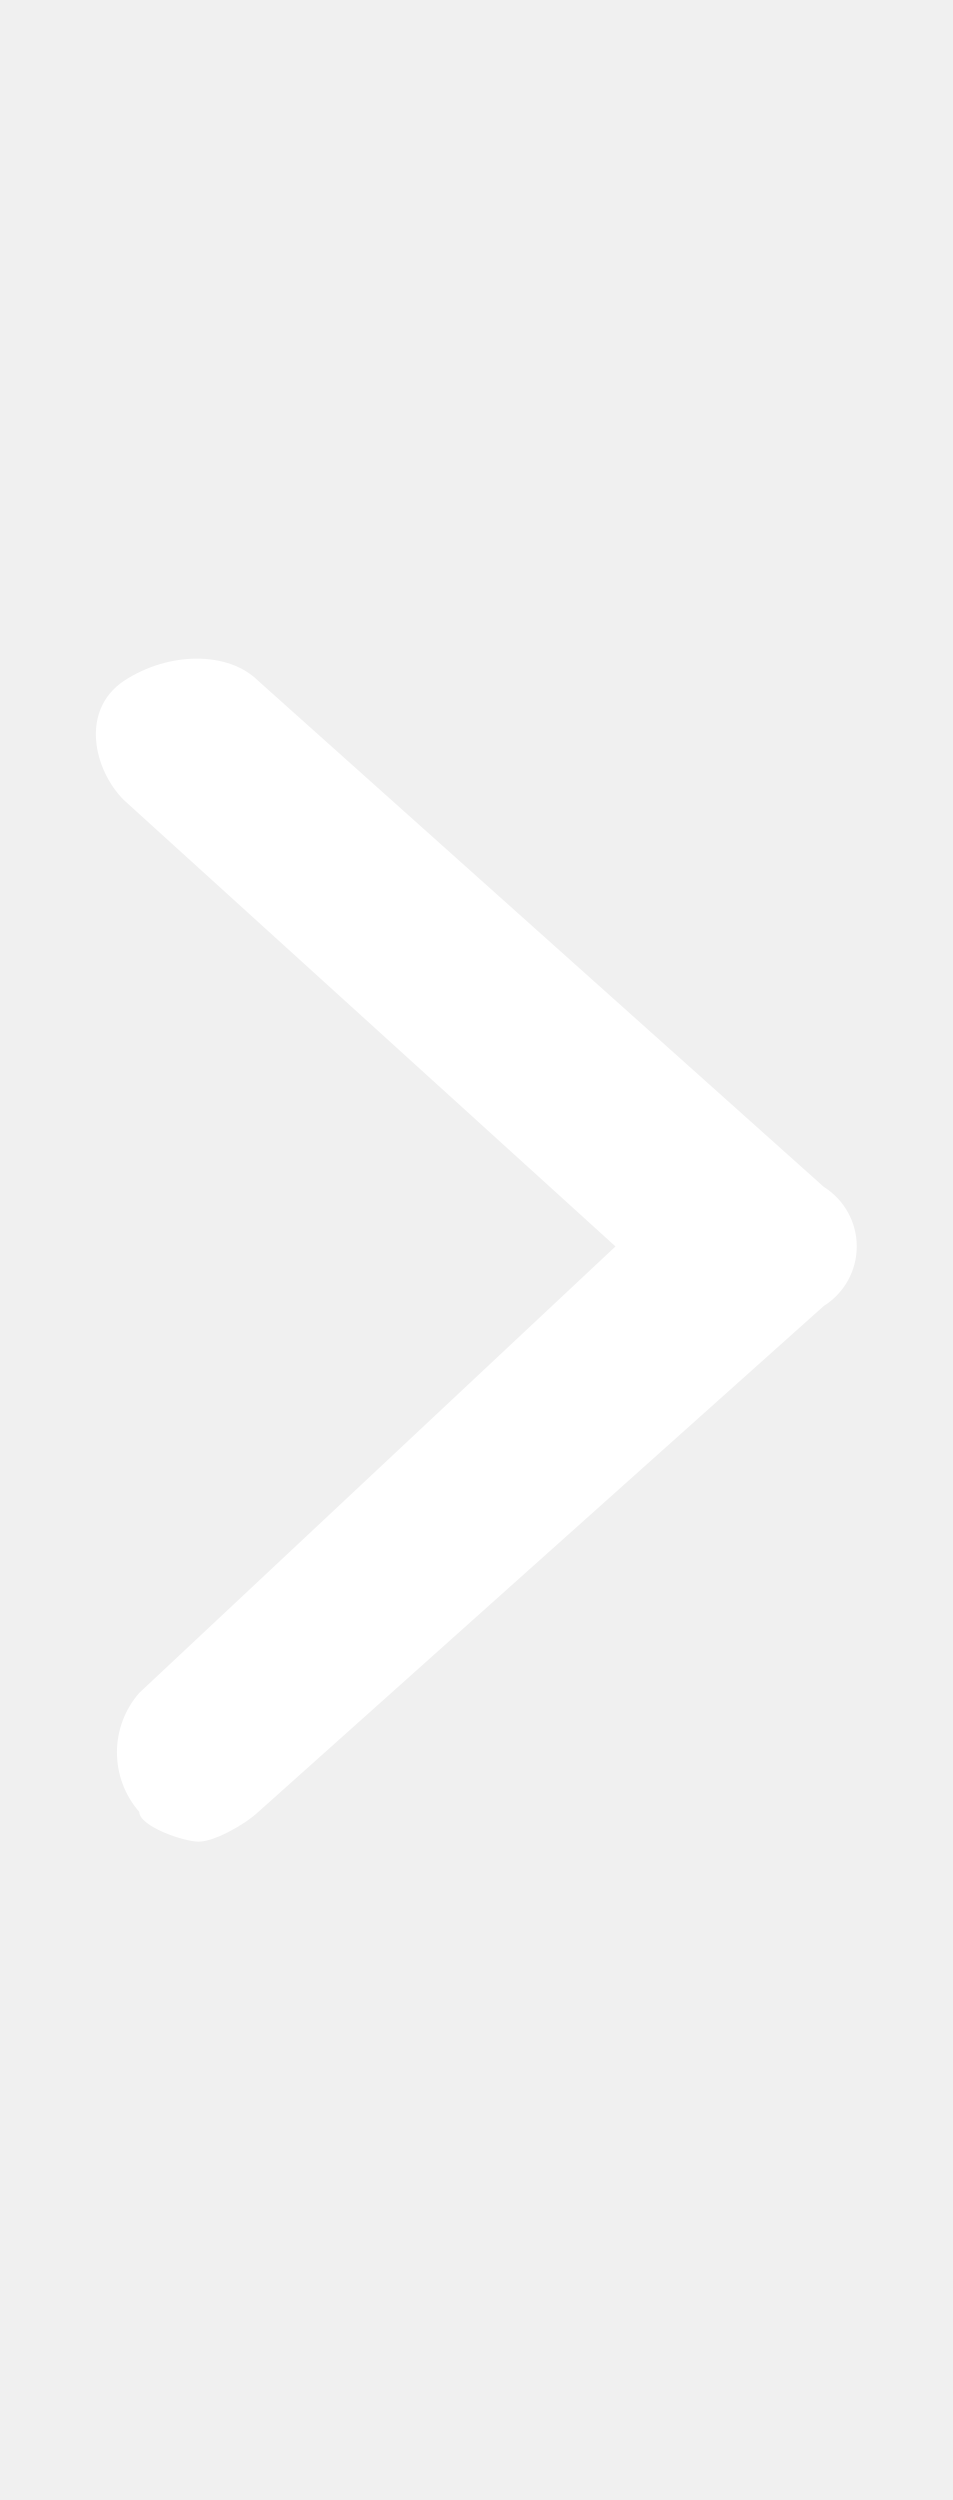
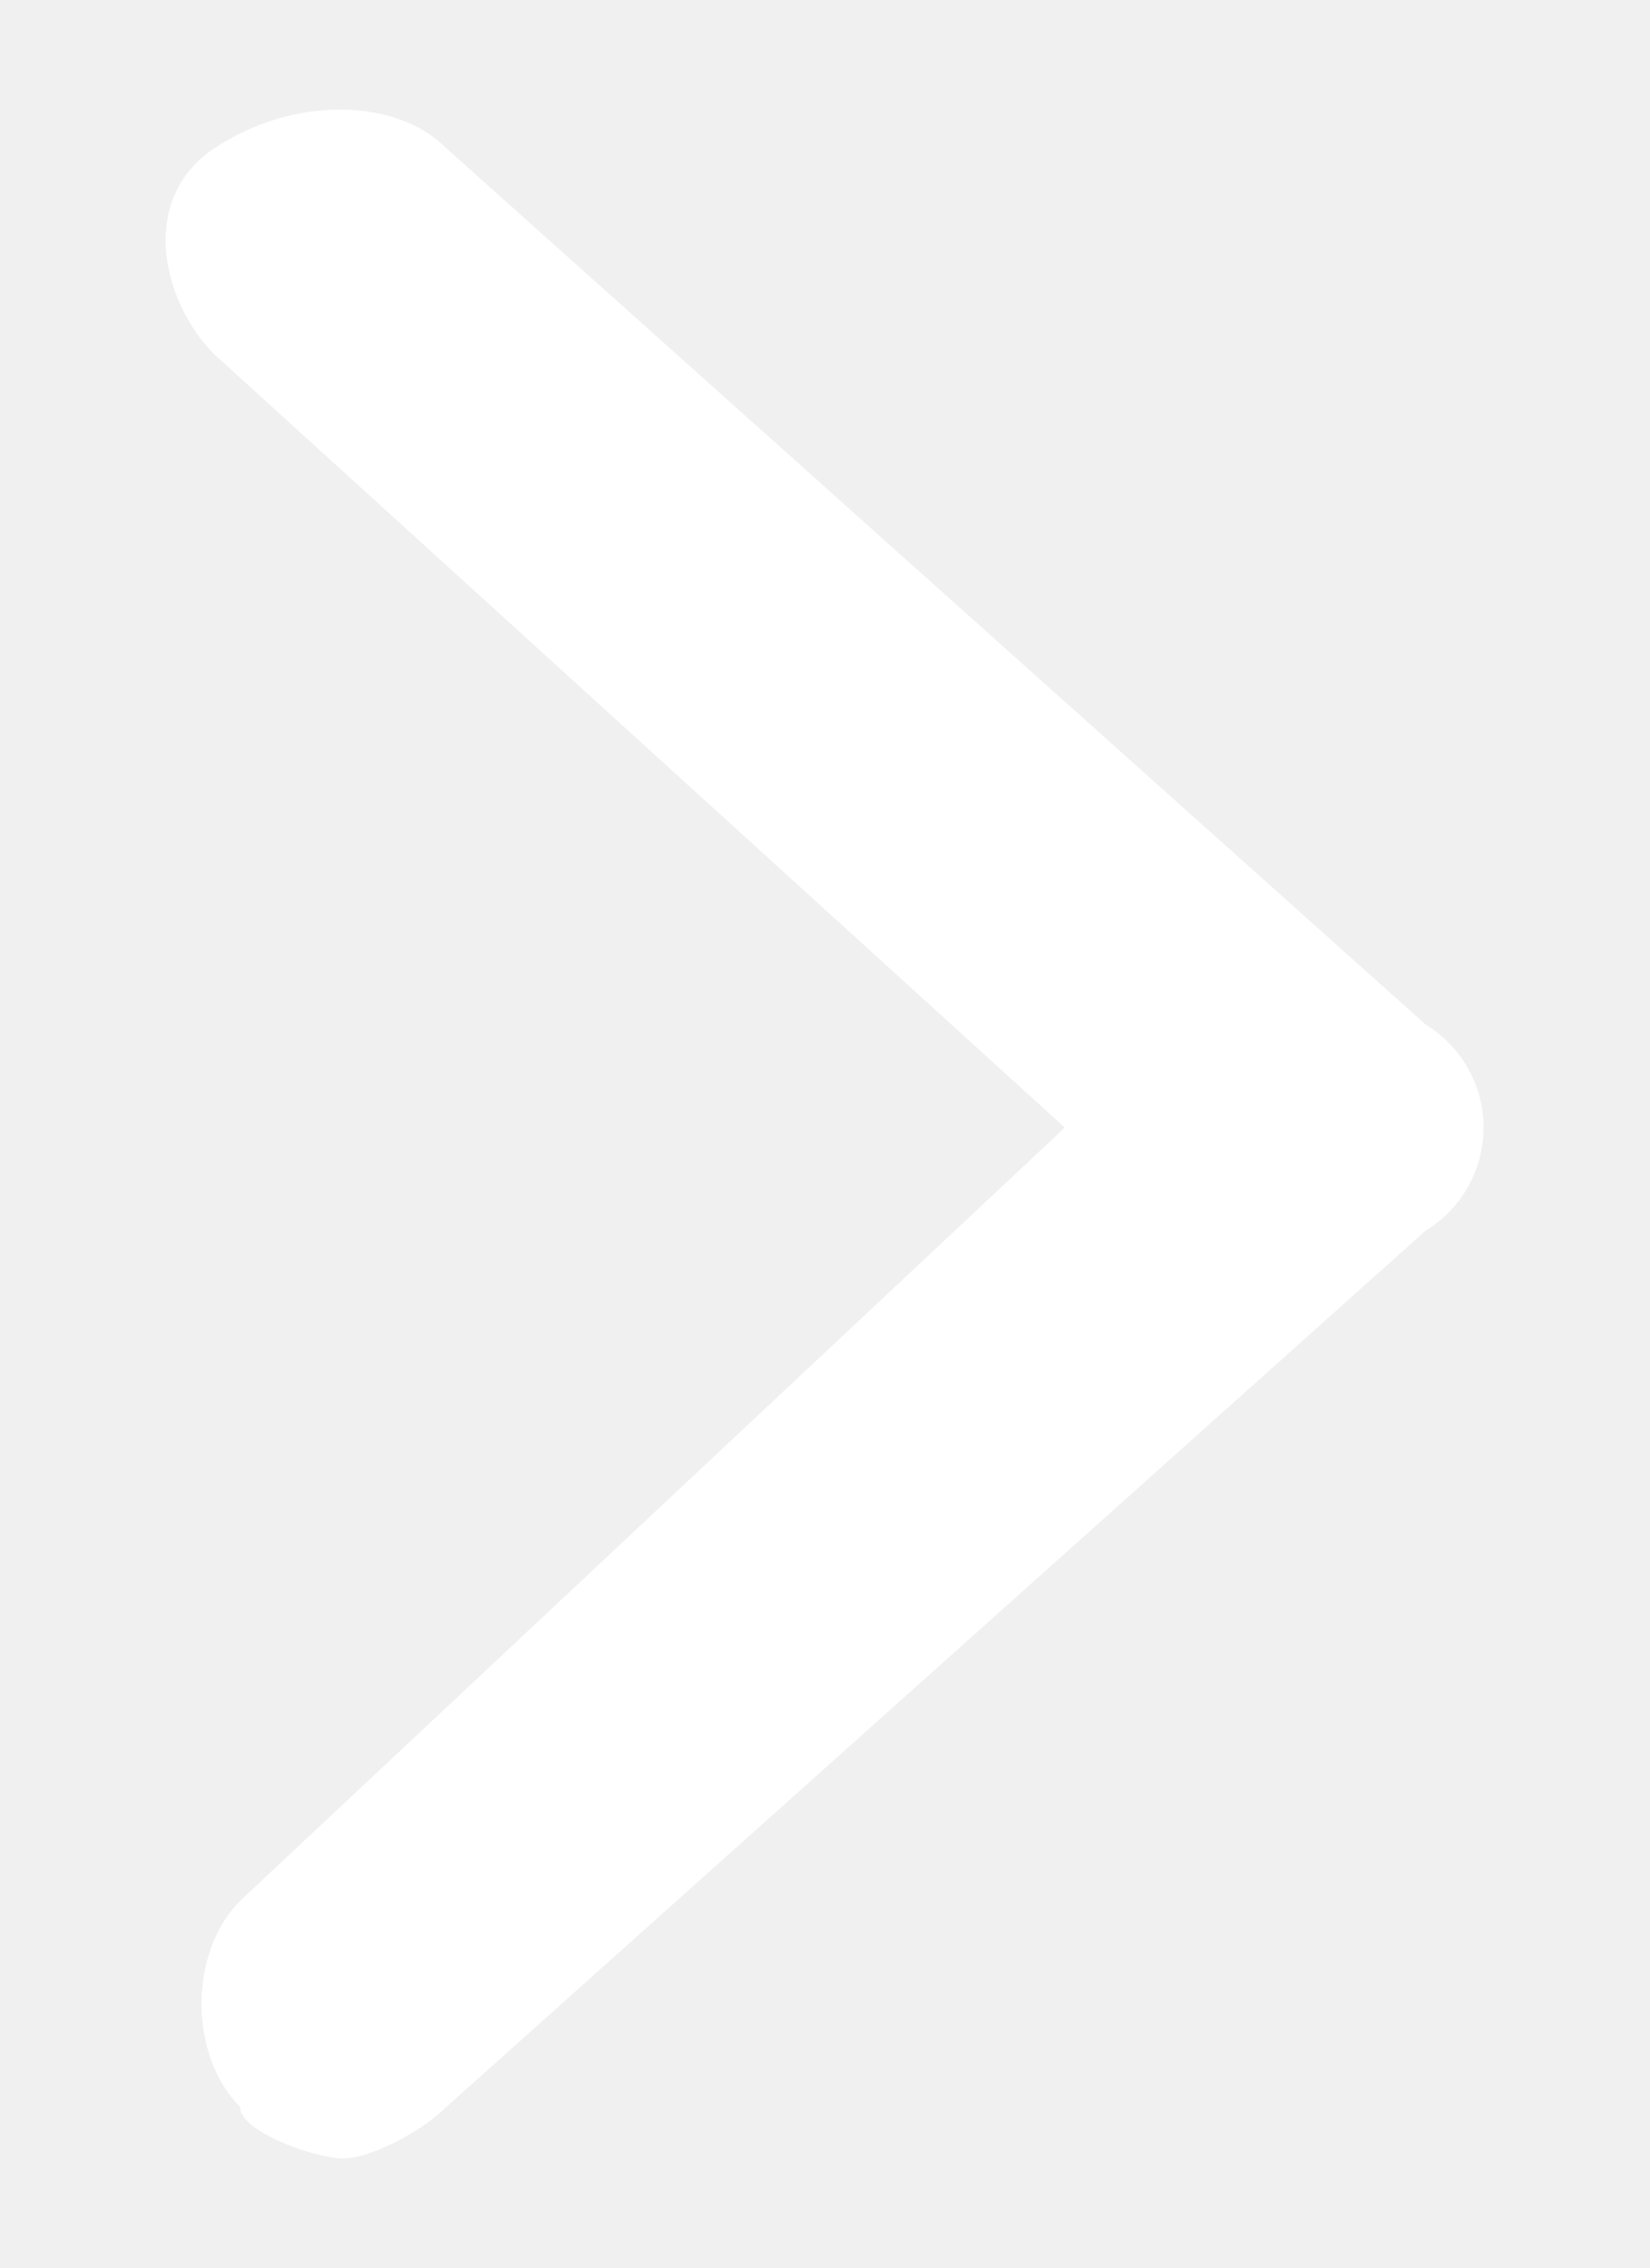
- <svg xmlns="http://www.w3.org/2000/svg" width="8" height="21" fill="none">
-   <path fill="#fff" d="M6.92 9.97 2.17 5.72c-.25-.25-.75-.25-1.13 0-.37.25-.25.75 0 1l4.13 3.75-4 3.75a.76.76 0 0 0 0 1c0 .12.37.25.5.25.12 0 .37-.13.5-.25l4.75-4.25a.59.59 0 0 0 0-1Z" />
+ <svg xmlns="http://www.w3.org/2000/svg" width="8" height="11" fill="none">
+   <path fill="#fff" d="M6.915 4.969 2.165.719c-.25-.25-.75-.25-1.125 0s-.25.75 0 1l4.125 3.75-4 3.75c-.25.25-.25.75 0 1 0 .125.375.25.5.25s.375-.125.5-.25l4.75-4.25a.585.585 0 0 0 0-1Z" />
</svg>
